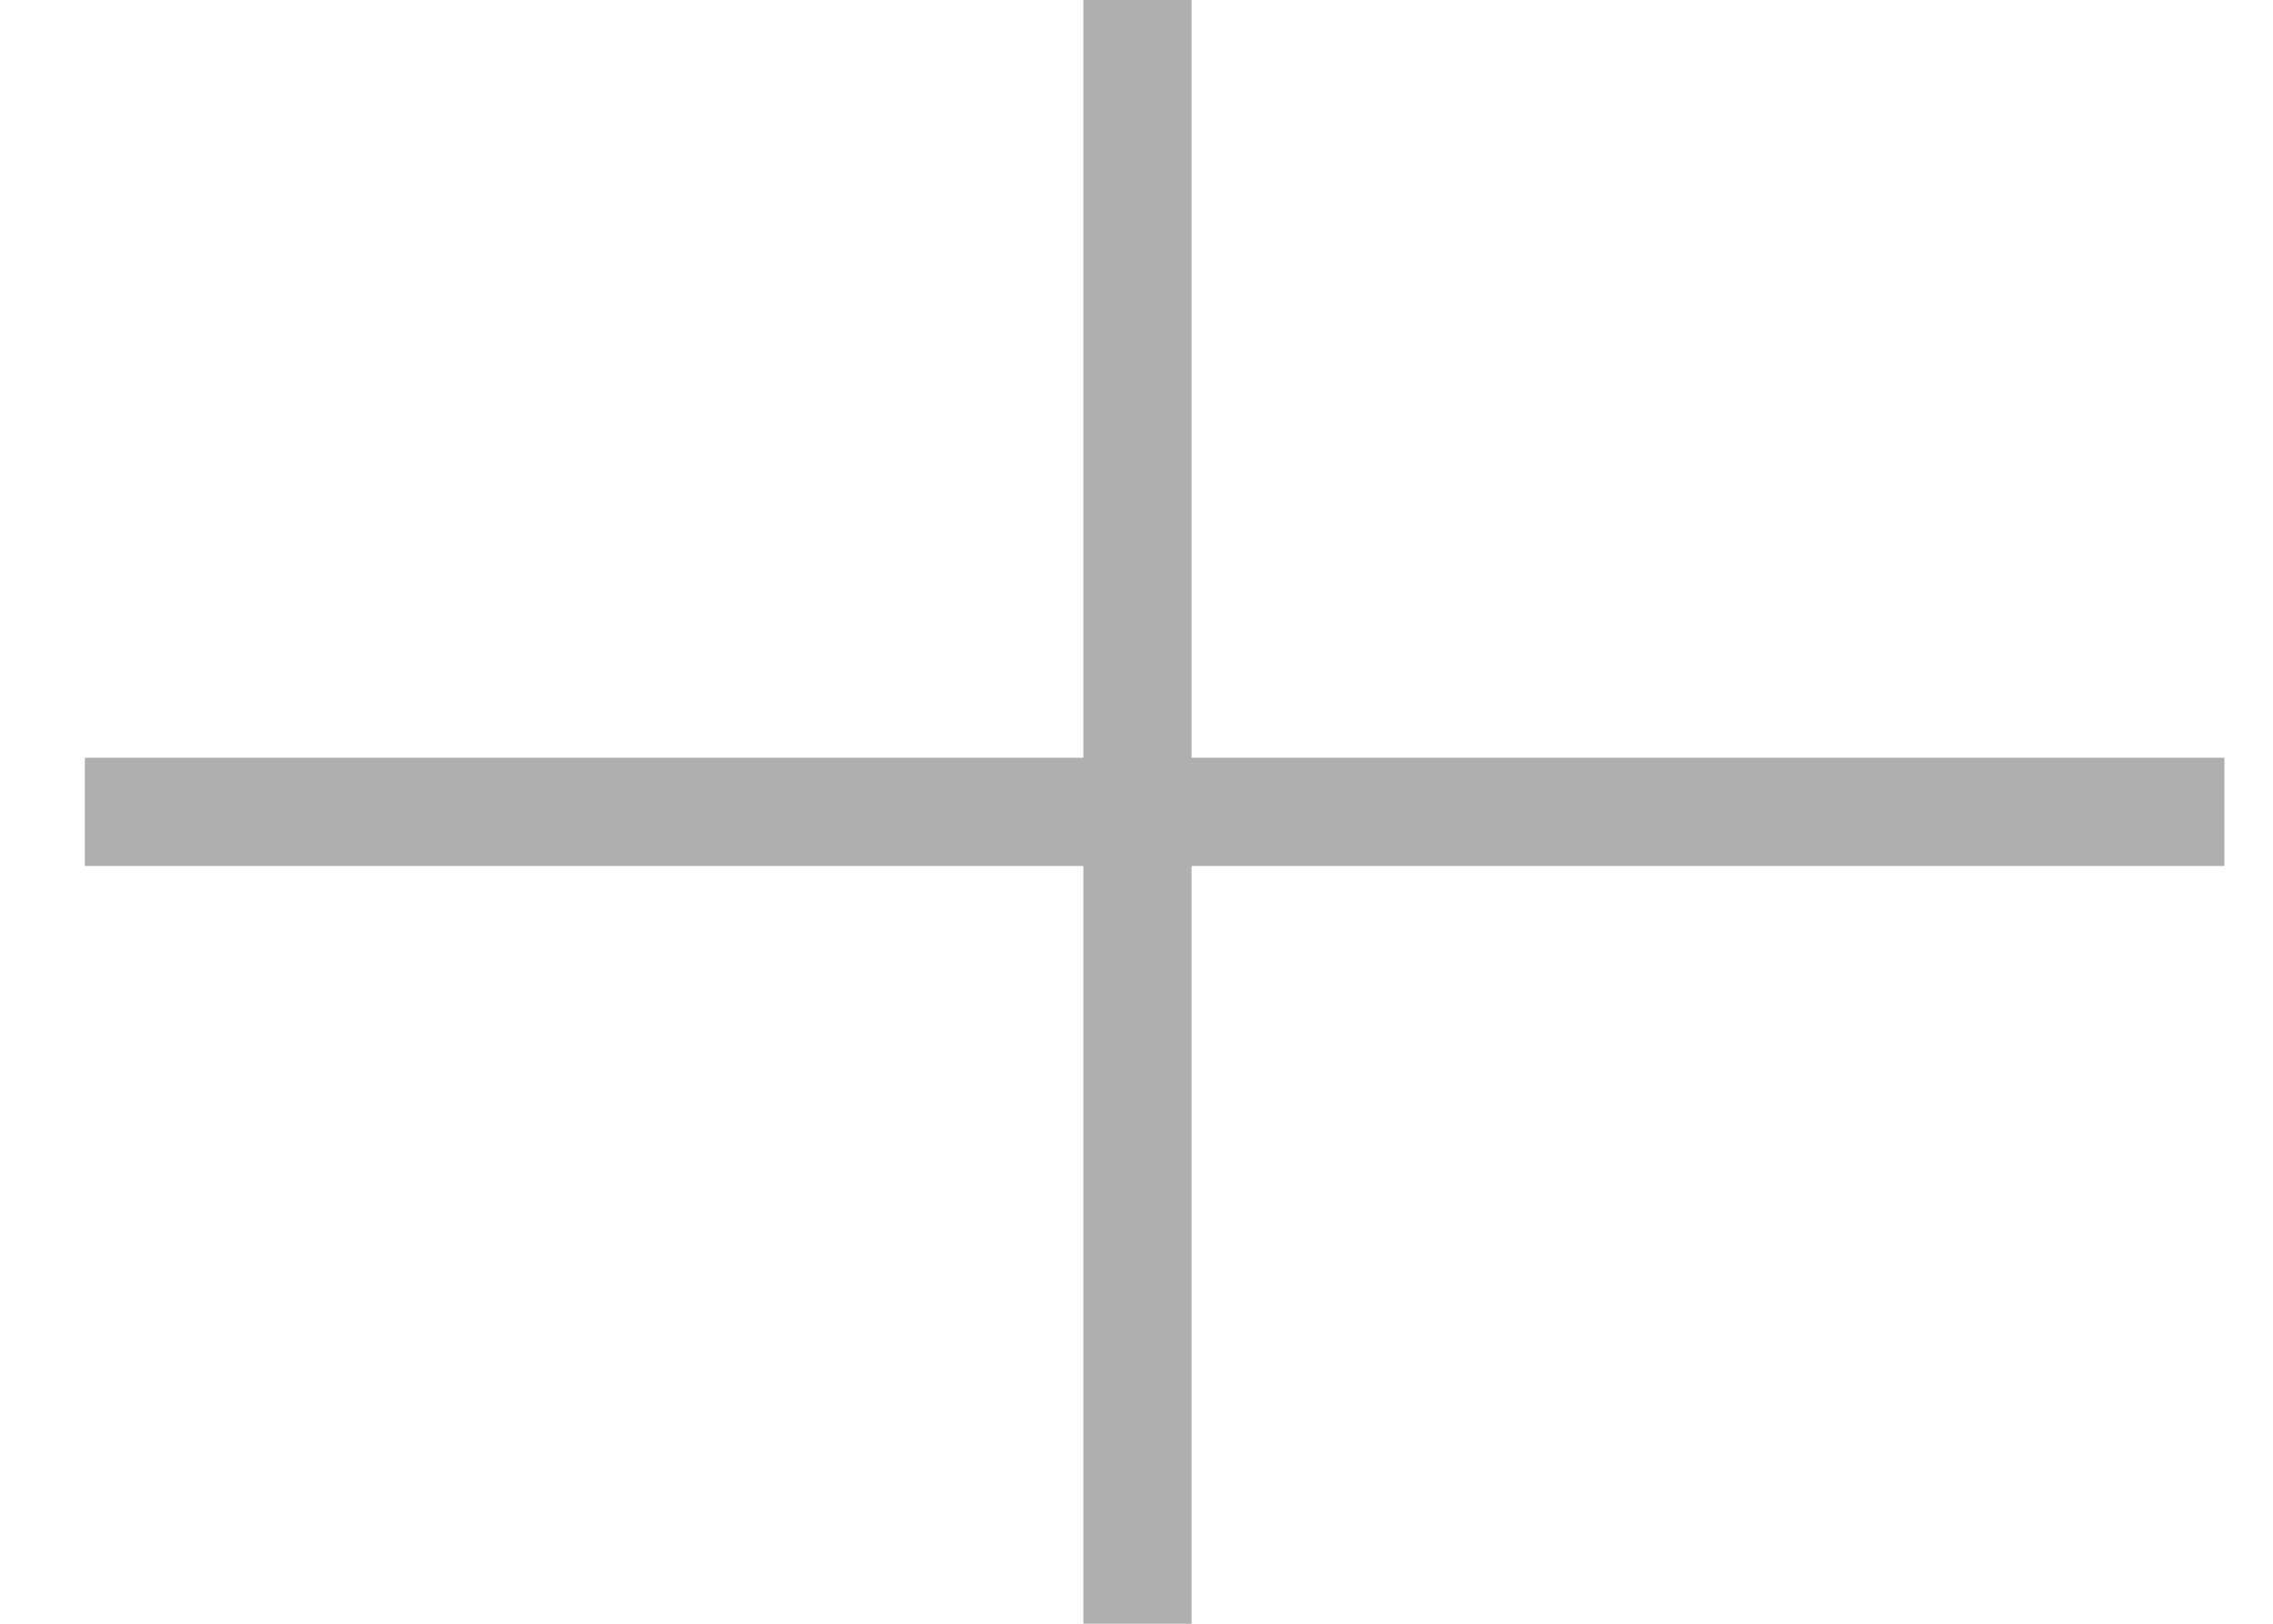
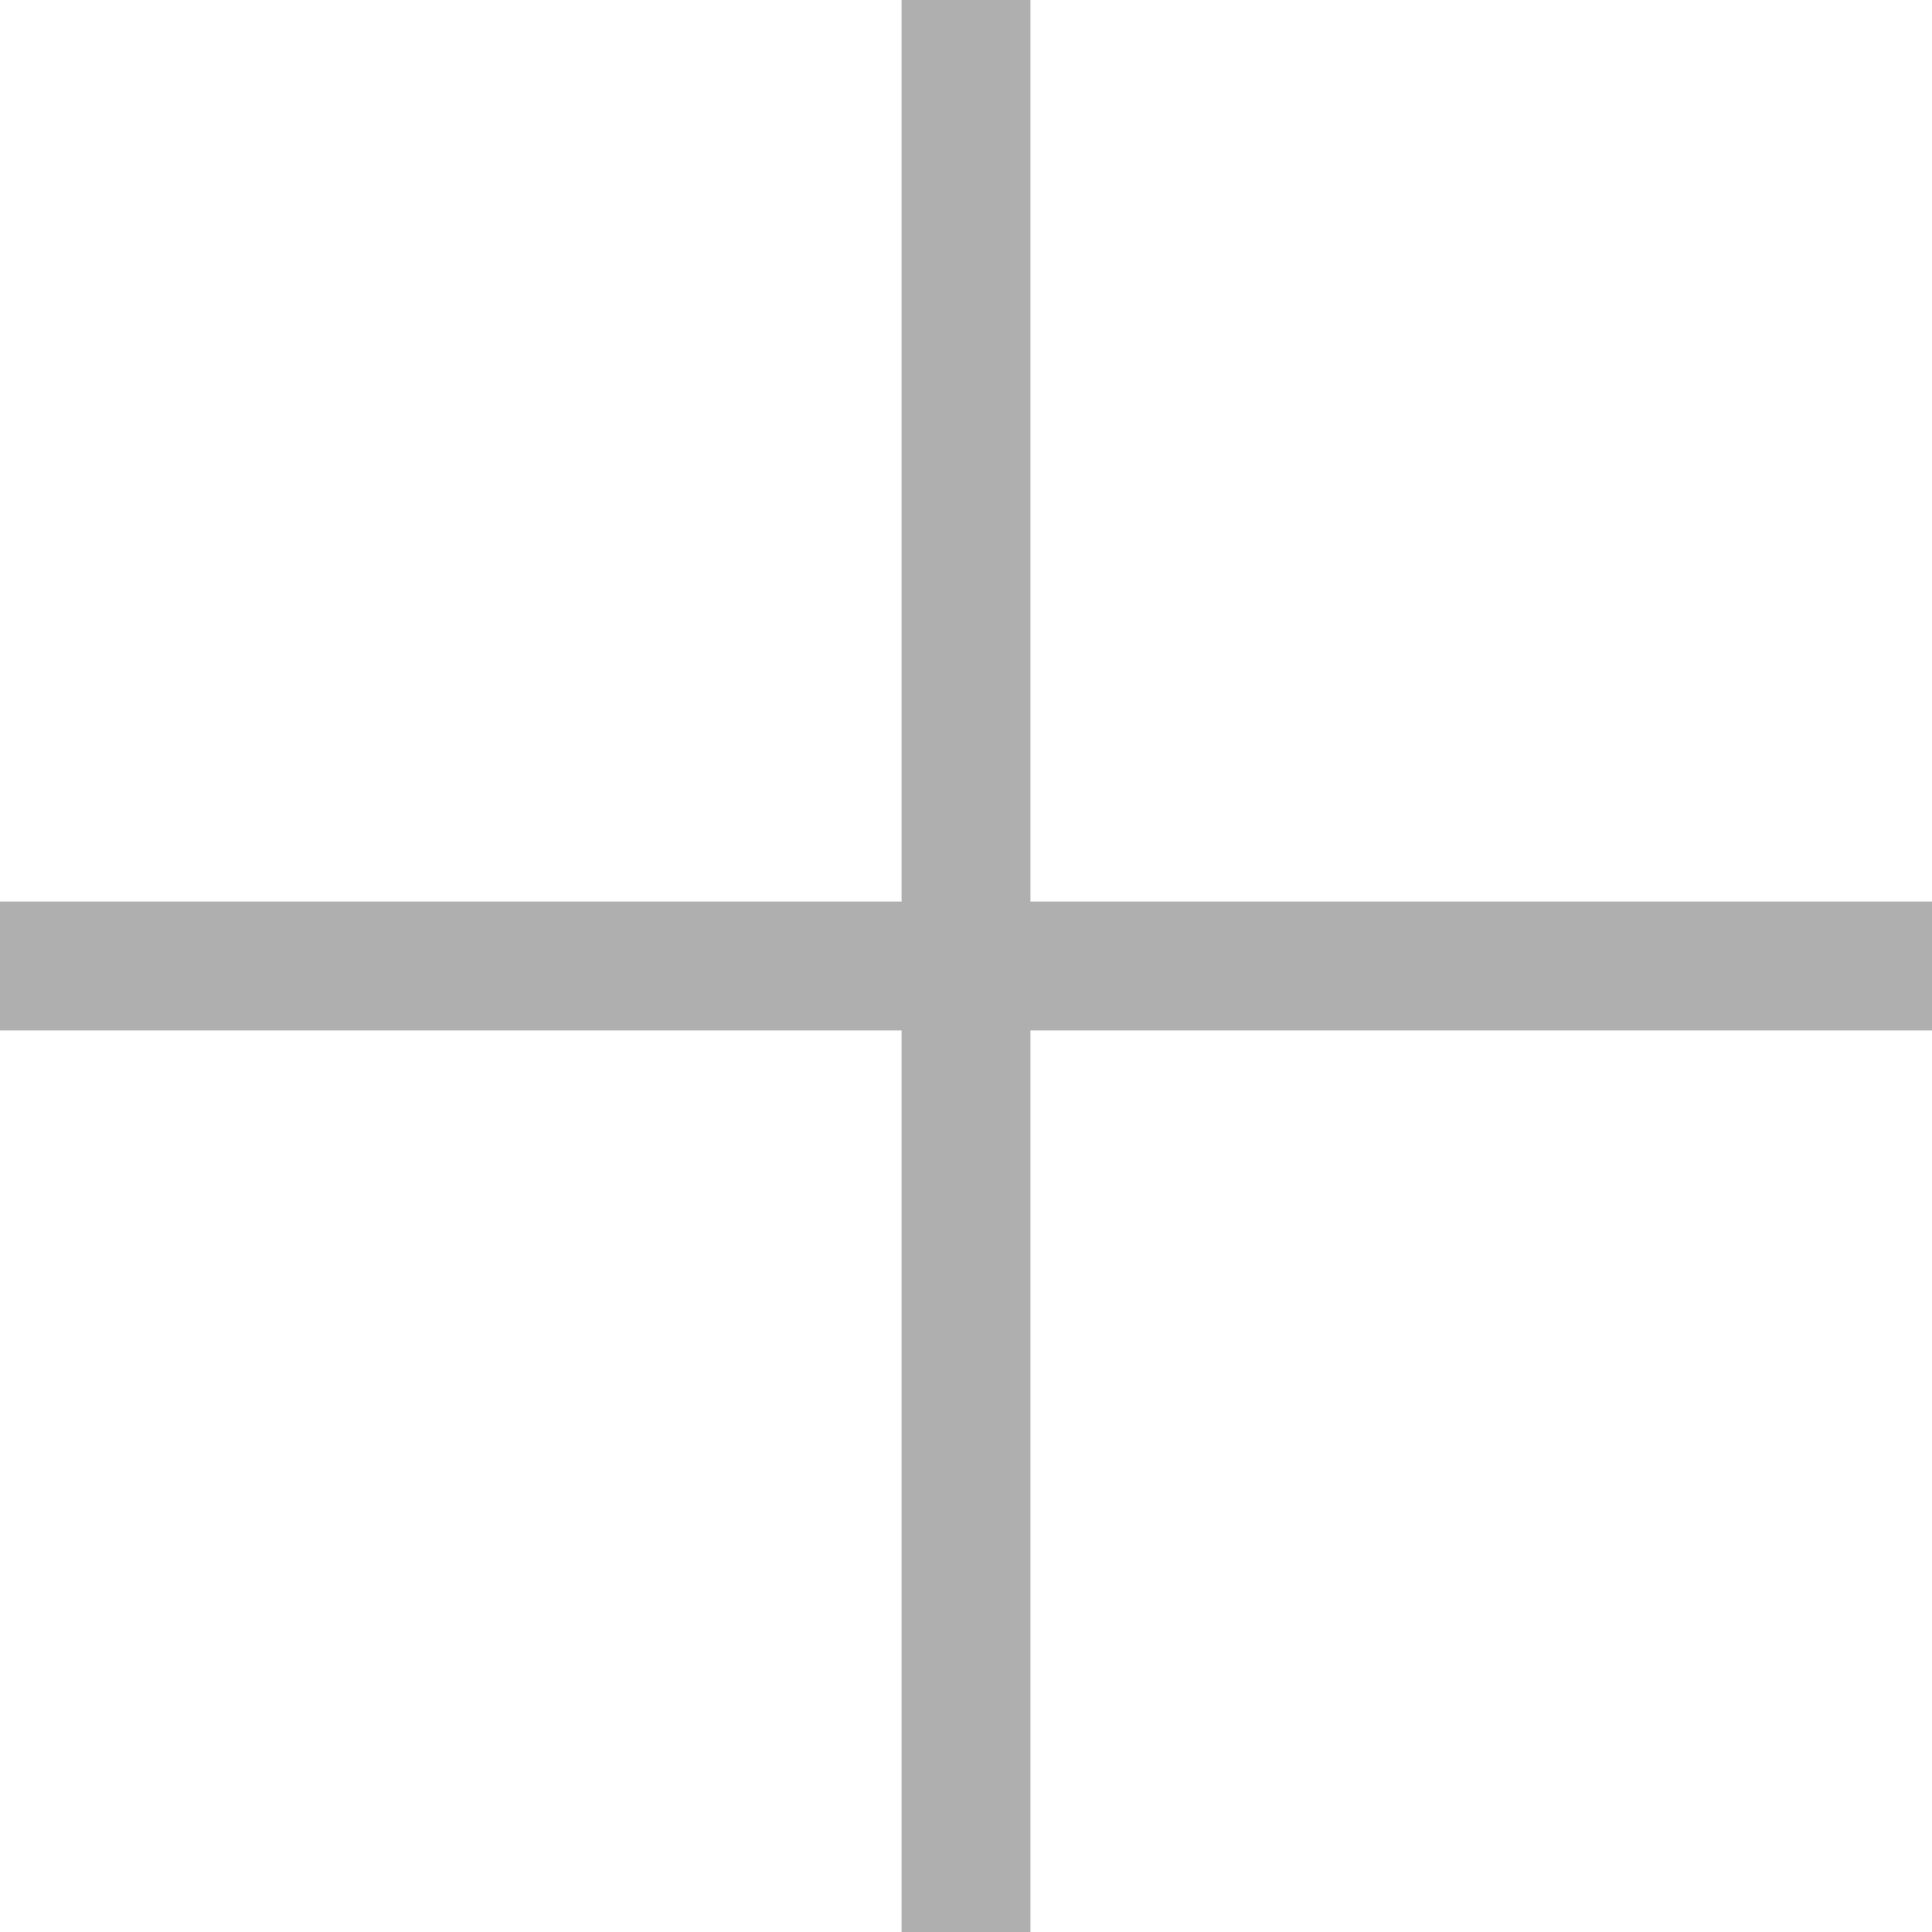
- <svg xmlns="http://www.w3.org/2000/svg" width="21" height="15" viewBox="0 0 21 15" fill="none">
-   <line x1="10.509" y1="2.18557e-08" x2="10.509" y2="15" stroke="#AFAFAF" />
-   <line x1="20.551" y1="7.5" x2="0.784" y2="7.5" stroke="#AFAFAF" />
+ <svg xmlns="http://www.w3.org/2000/svg" width="15" height="15" viewBox="0 0 15 15" fill="none">
+   <line x1="7.5" y1="2.18557e-08" x2="7.5" y2="15" stroke="#AFAFAF" />
+   <line x1="15" y1="7.5" x2="-4.37114e-08" y2="7.5" stroke="#AFAFAF" />
</svg>
